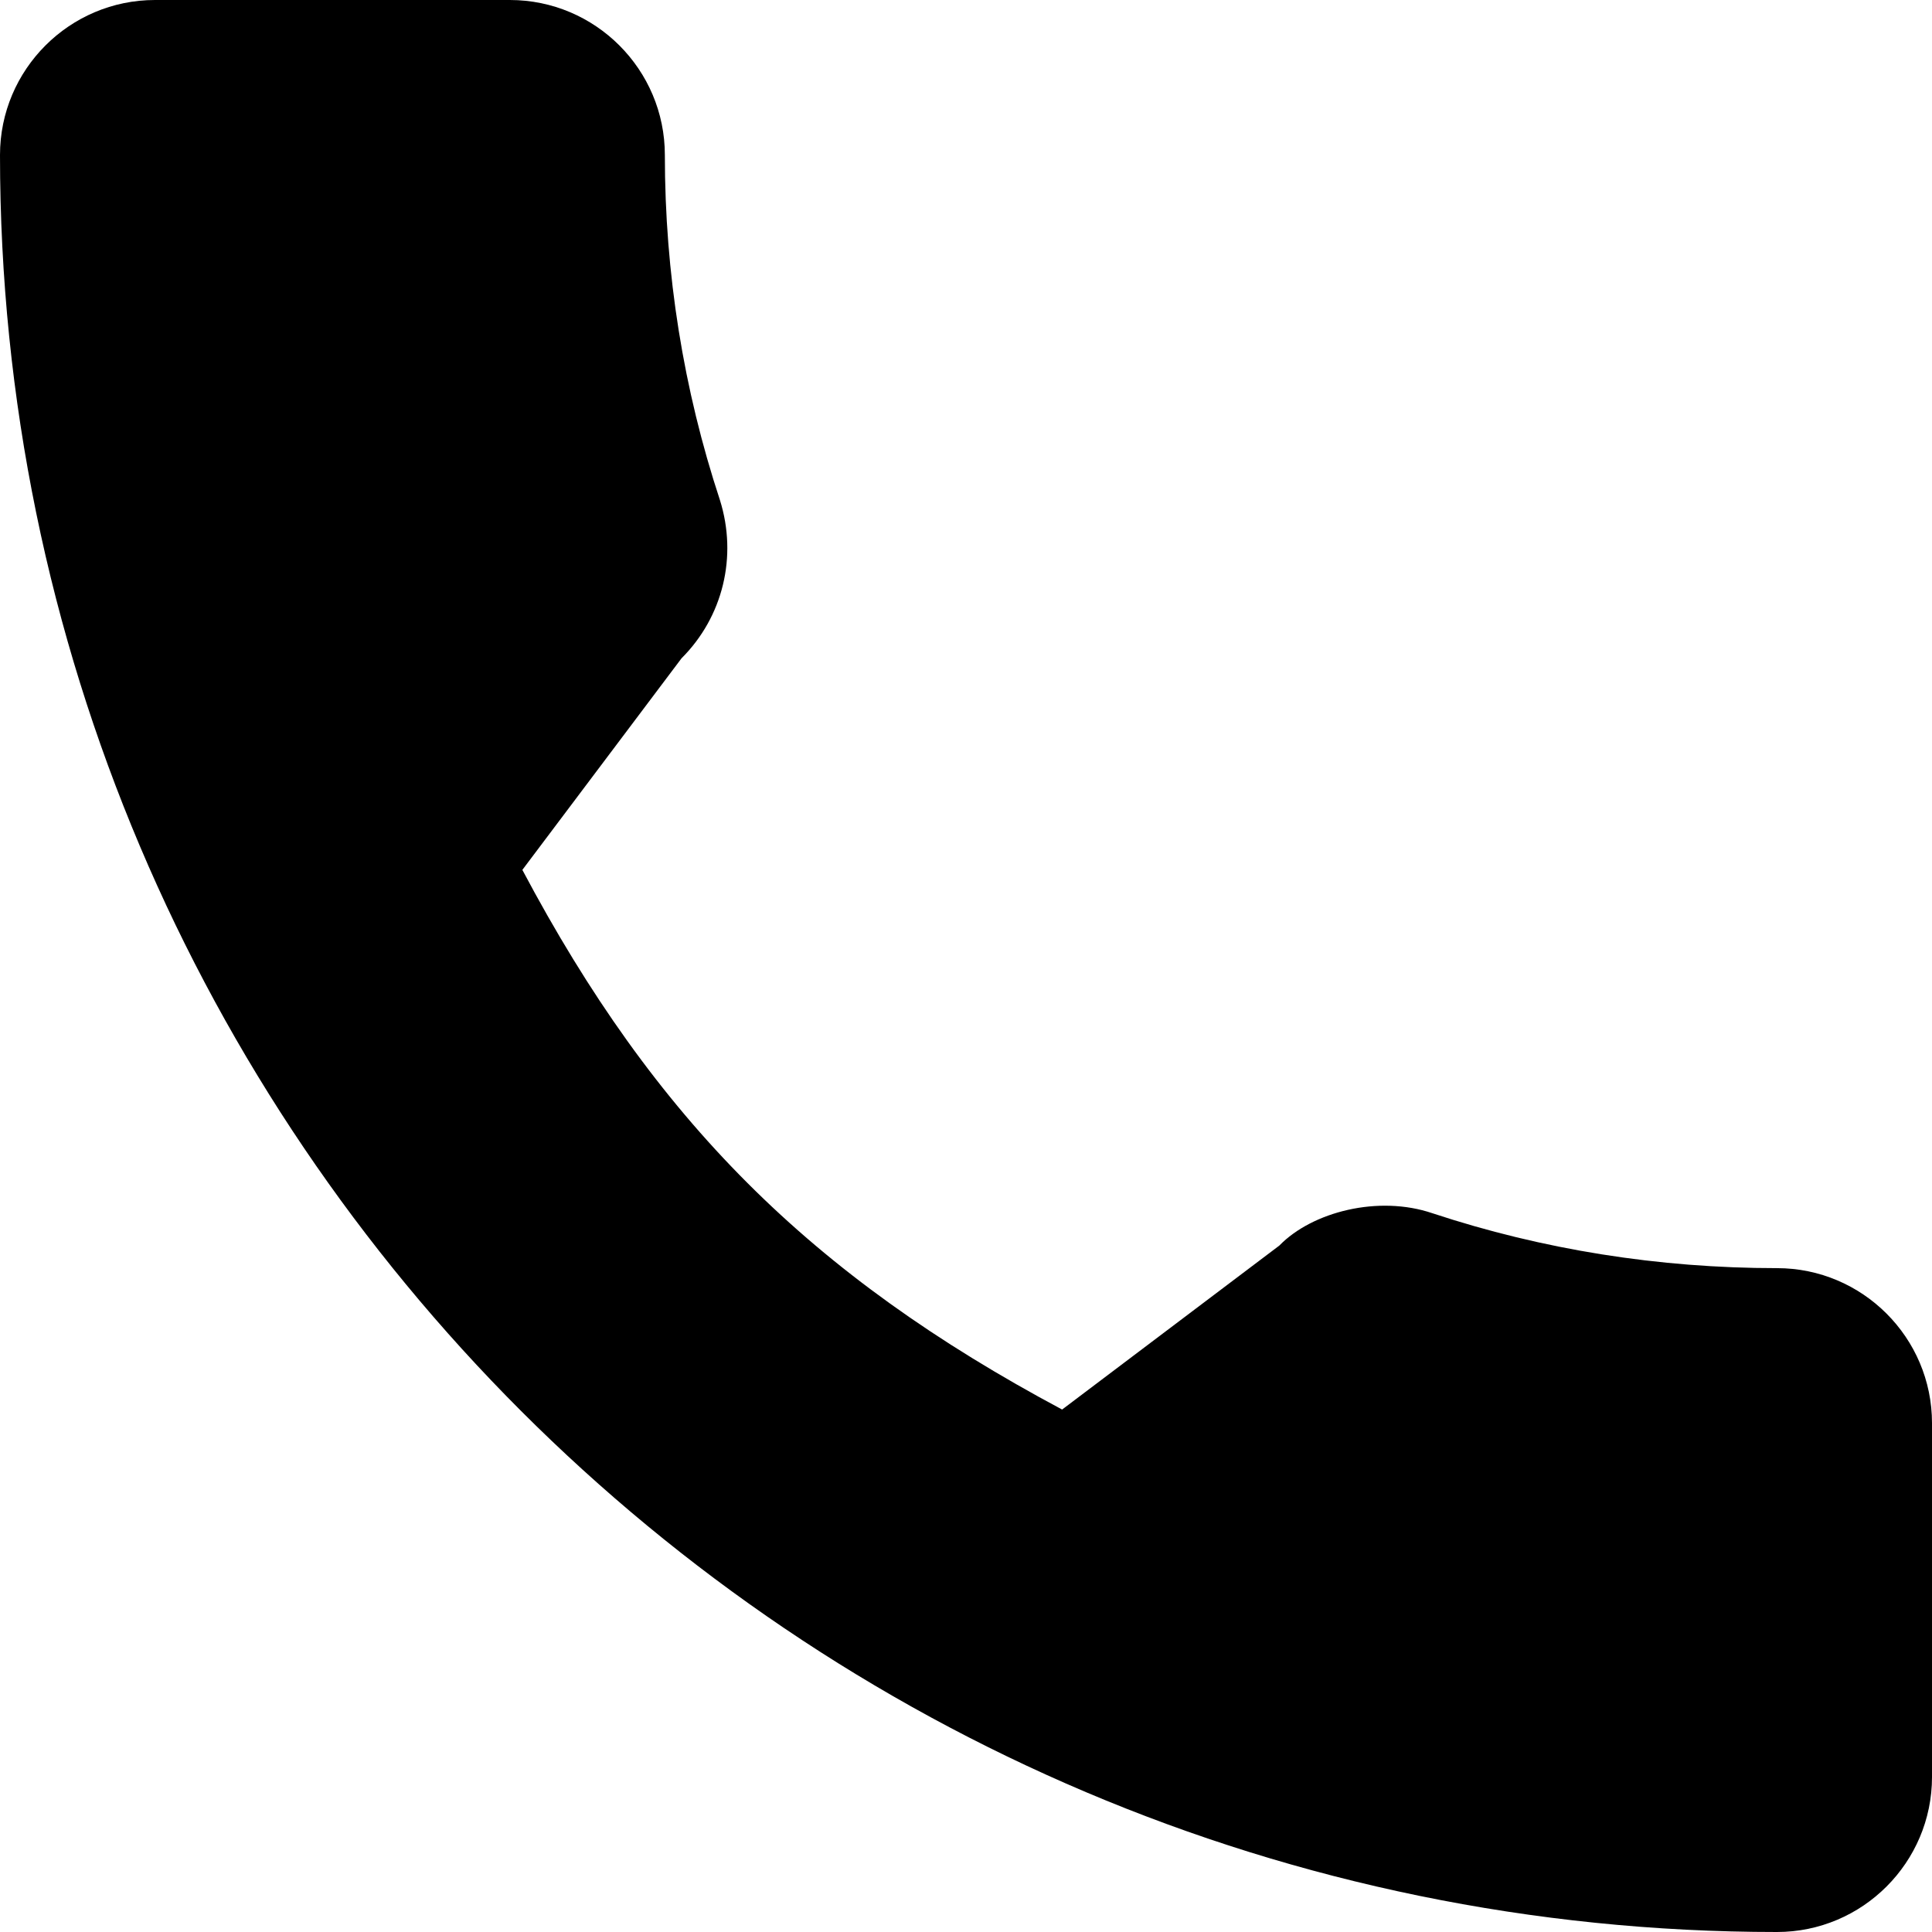
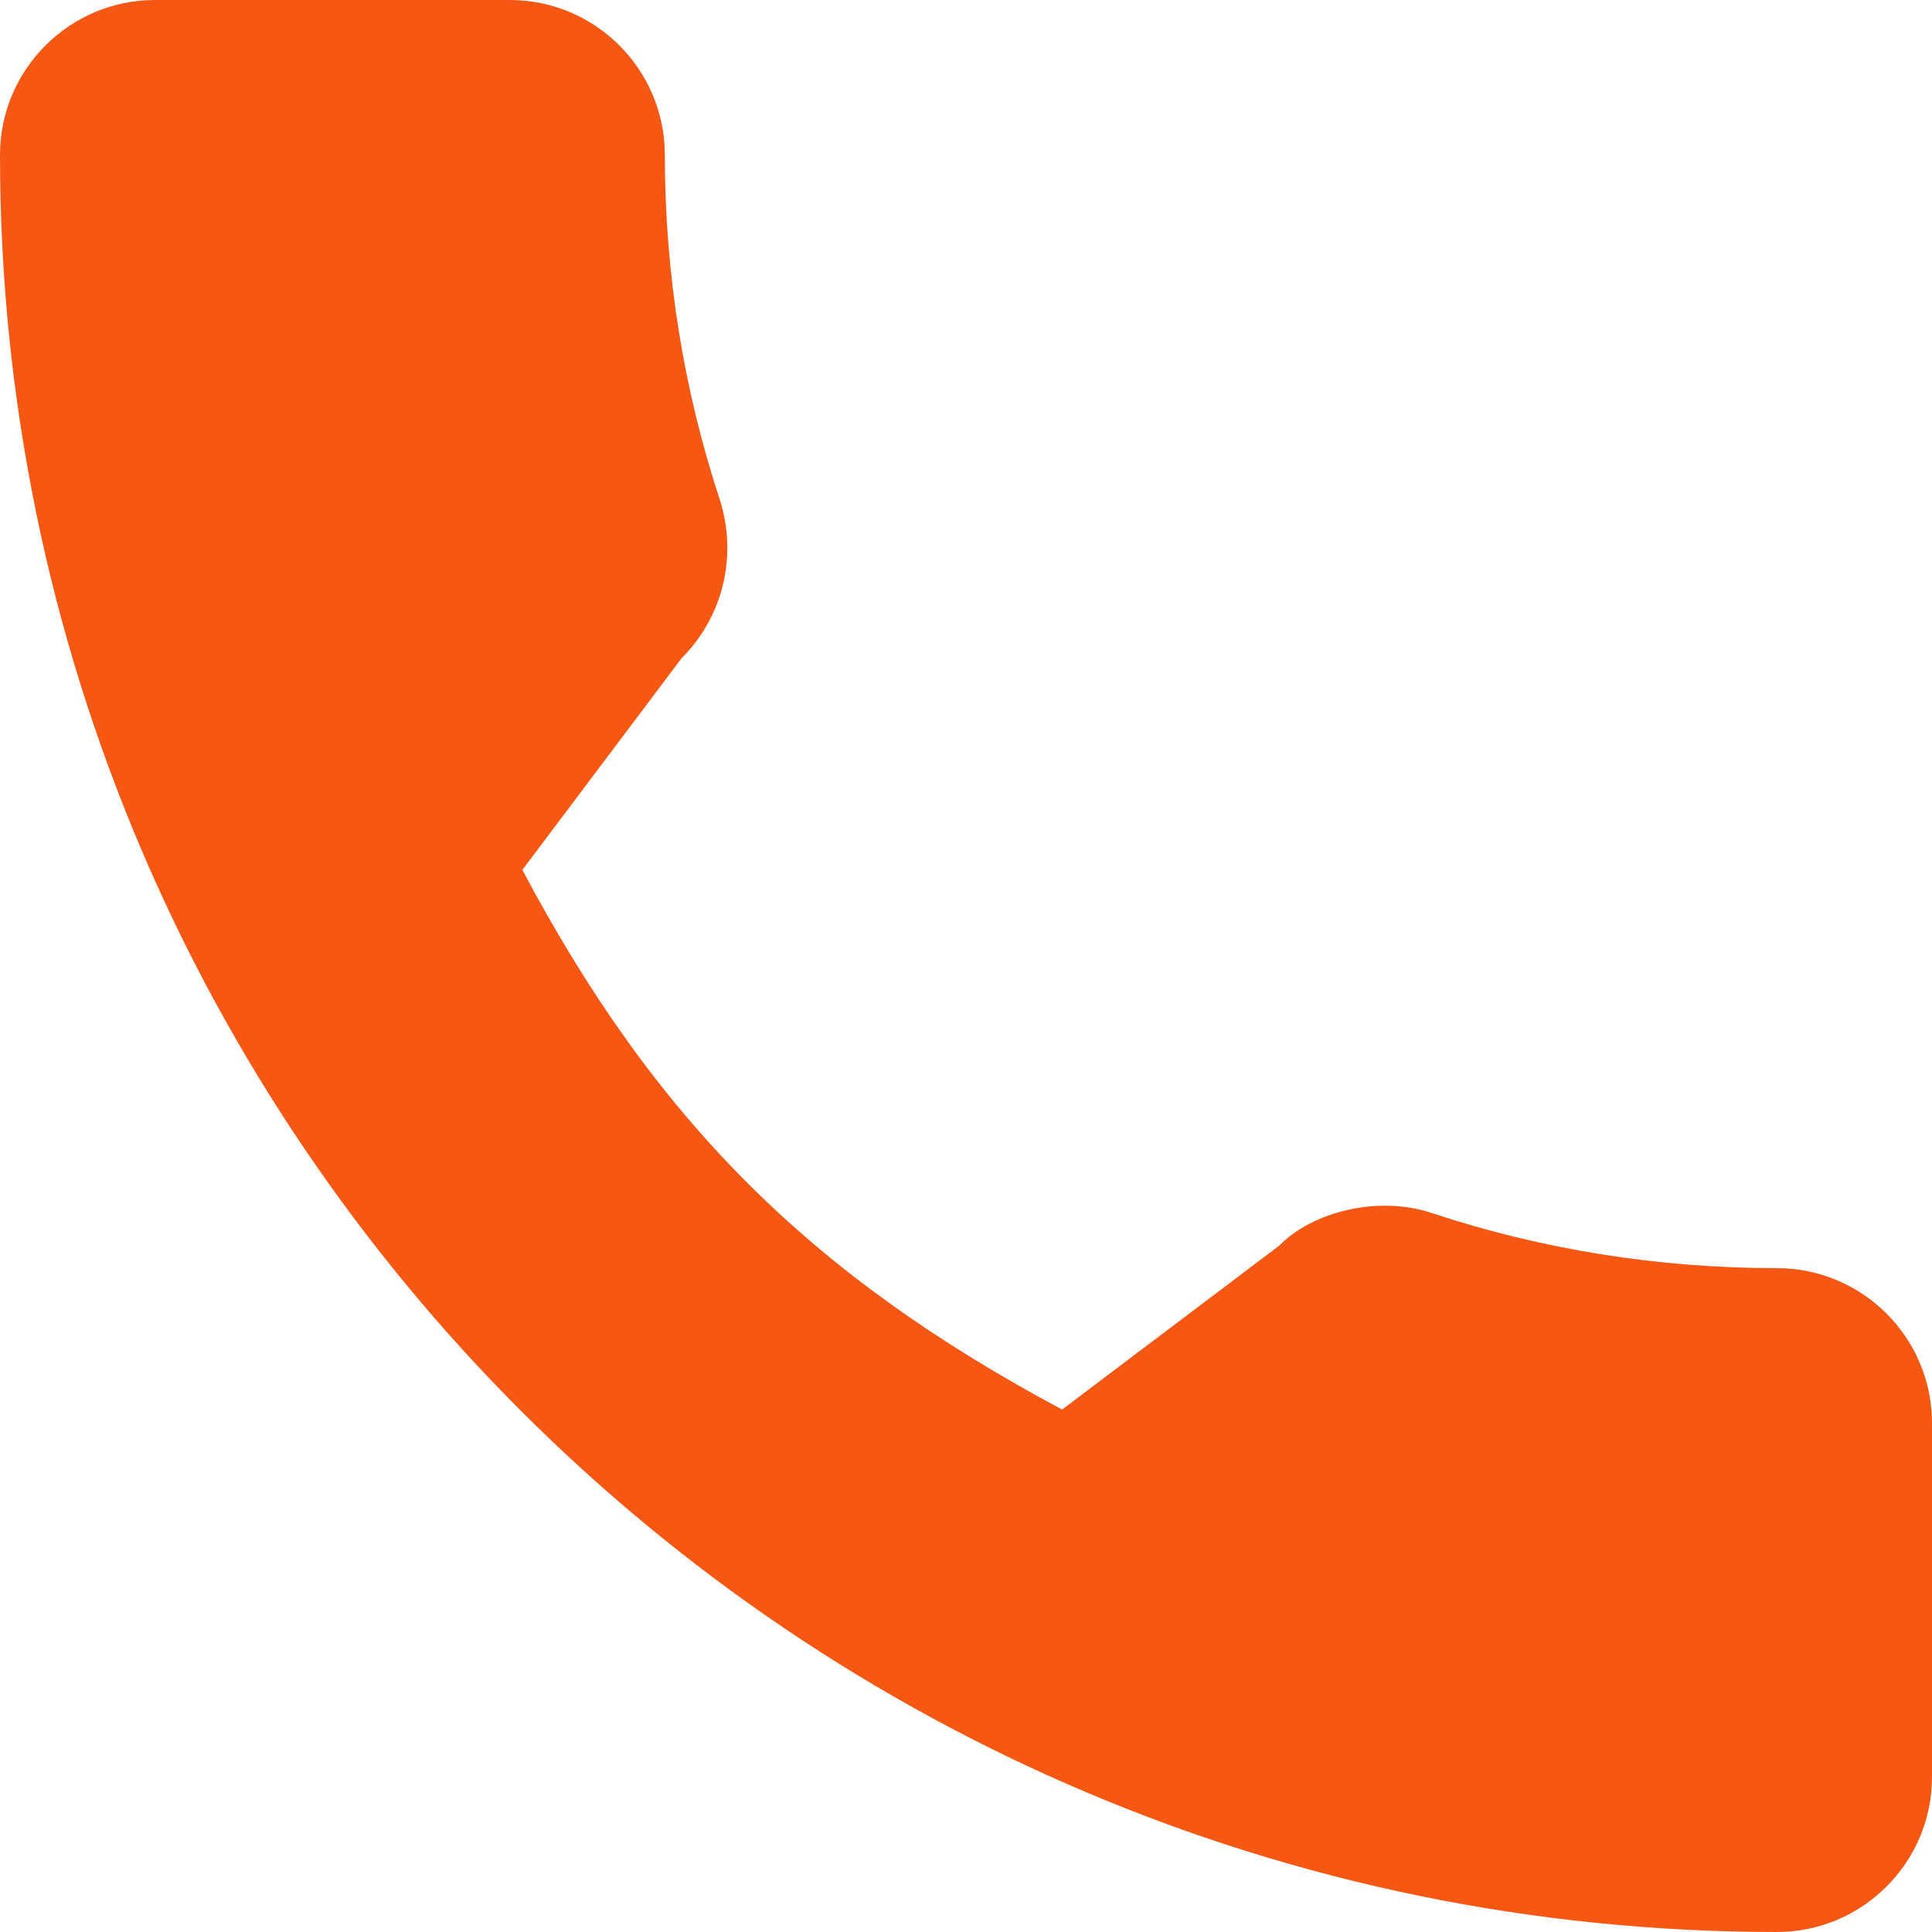
- <svg xmlns="http://www.w3.org/2000/svg" version="1.1" id="Capa_1" x="0px" y="0px" viewBox="0 0 384 384" style="enable-background:new 0 0 384 384;" xml:space="preserve">
+ <svg xmlns="http://www.w3.org/2000/svg" version="1.1" id="Capa_1" x="0px" y="0px" viewBox="0 0 384 384" style="enable-background:new 0 0 384 384;" xml:space="preserve" fill="#F65814">
  <g>
    <g>
      <path d="M353.188,252.052c-23.51,0-46.594-3.677-68.469-10.906c-10.719-3.656-23.896-0.302-30.438,6.417l-43.177,32.594    c-50.073-26.729-80.917-57.563-107.281-107.26l31.635-42.052c8.219-8.208,11.167-20.198,7.635-31.448    c-7.26-21.99-10.948-45.063-10.948-68.583C132.146,13.823,118.323,0,101.333,0H30.813C13.823,0,0,13.823,0,30.813    C0,225.563,158.438,384,353.188,384c16.99,0,30.813-13.823,30.813-30.813v-70.323C384,265.875,370.177,252.052,353.188,252.052z" />
    </g>
  </g>
  <g>
</g>
  <g>
</g>
  <g>
</g>
  <g>
</g>
  <g>
</g>
  <g>
</g>
  <g>
</g>
  <g>
</g>
  <g>
</g>
  <g>
</g>
  <g>
</g>
  <g>
</g>
  <g>
</g>
  <g>
</g>
  <g>
</g>
</svg>
